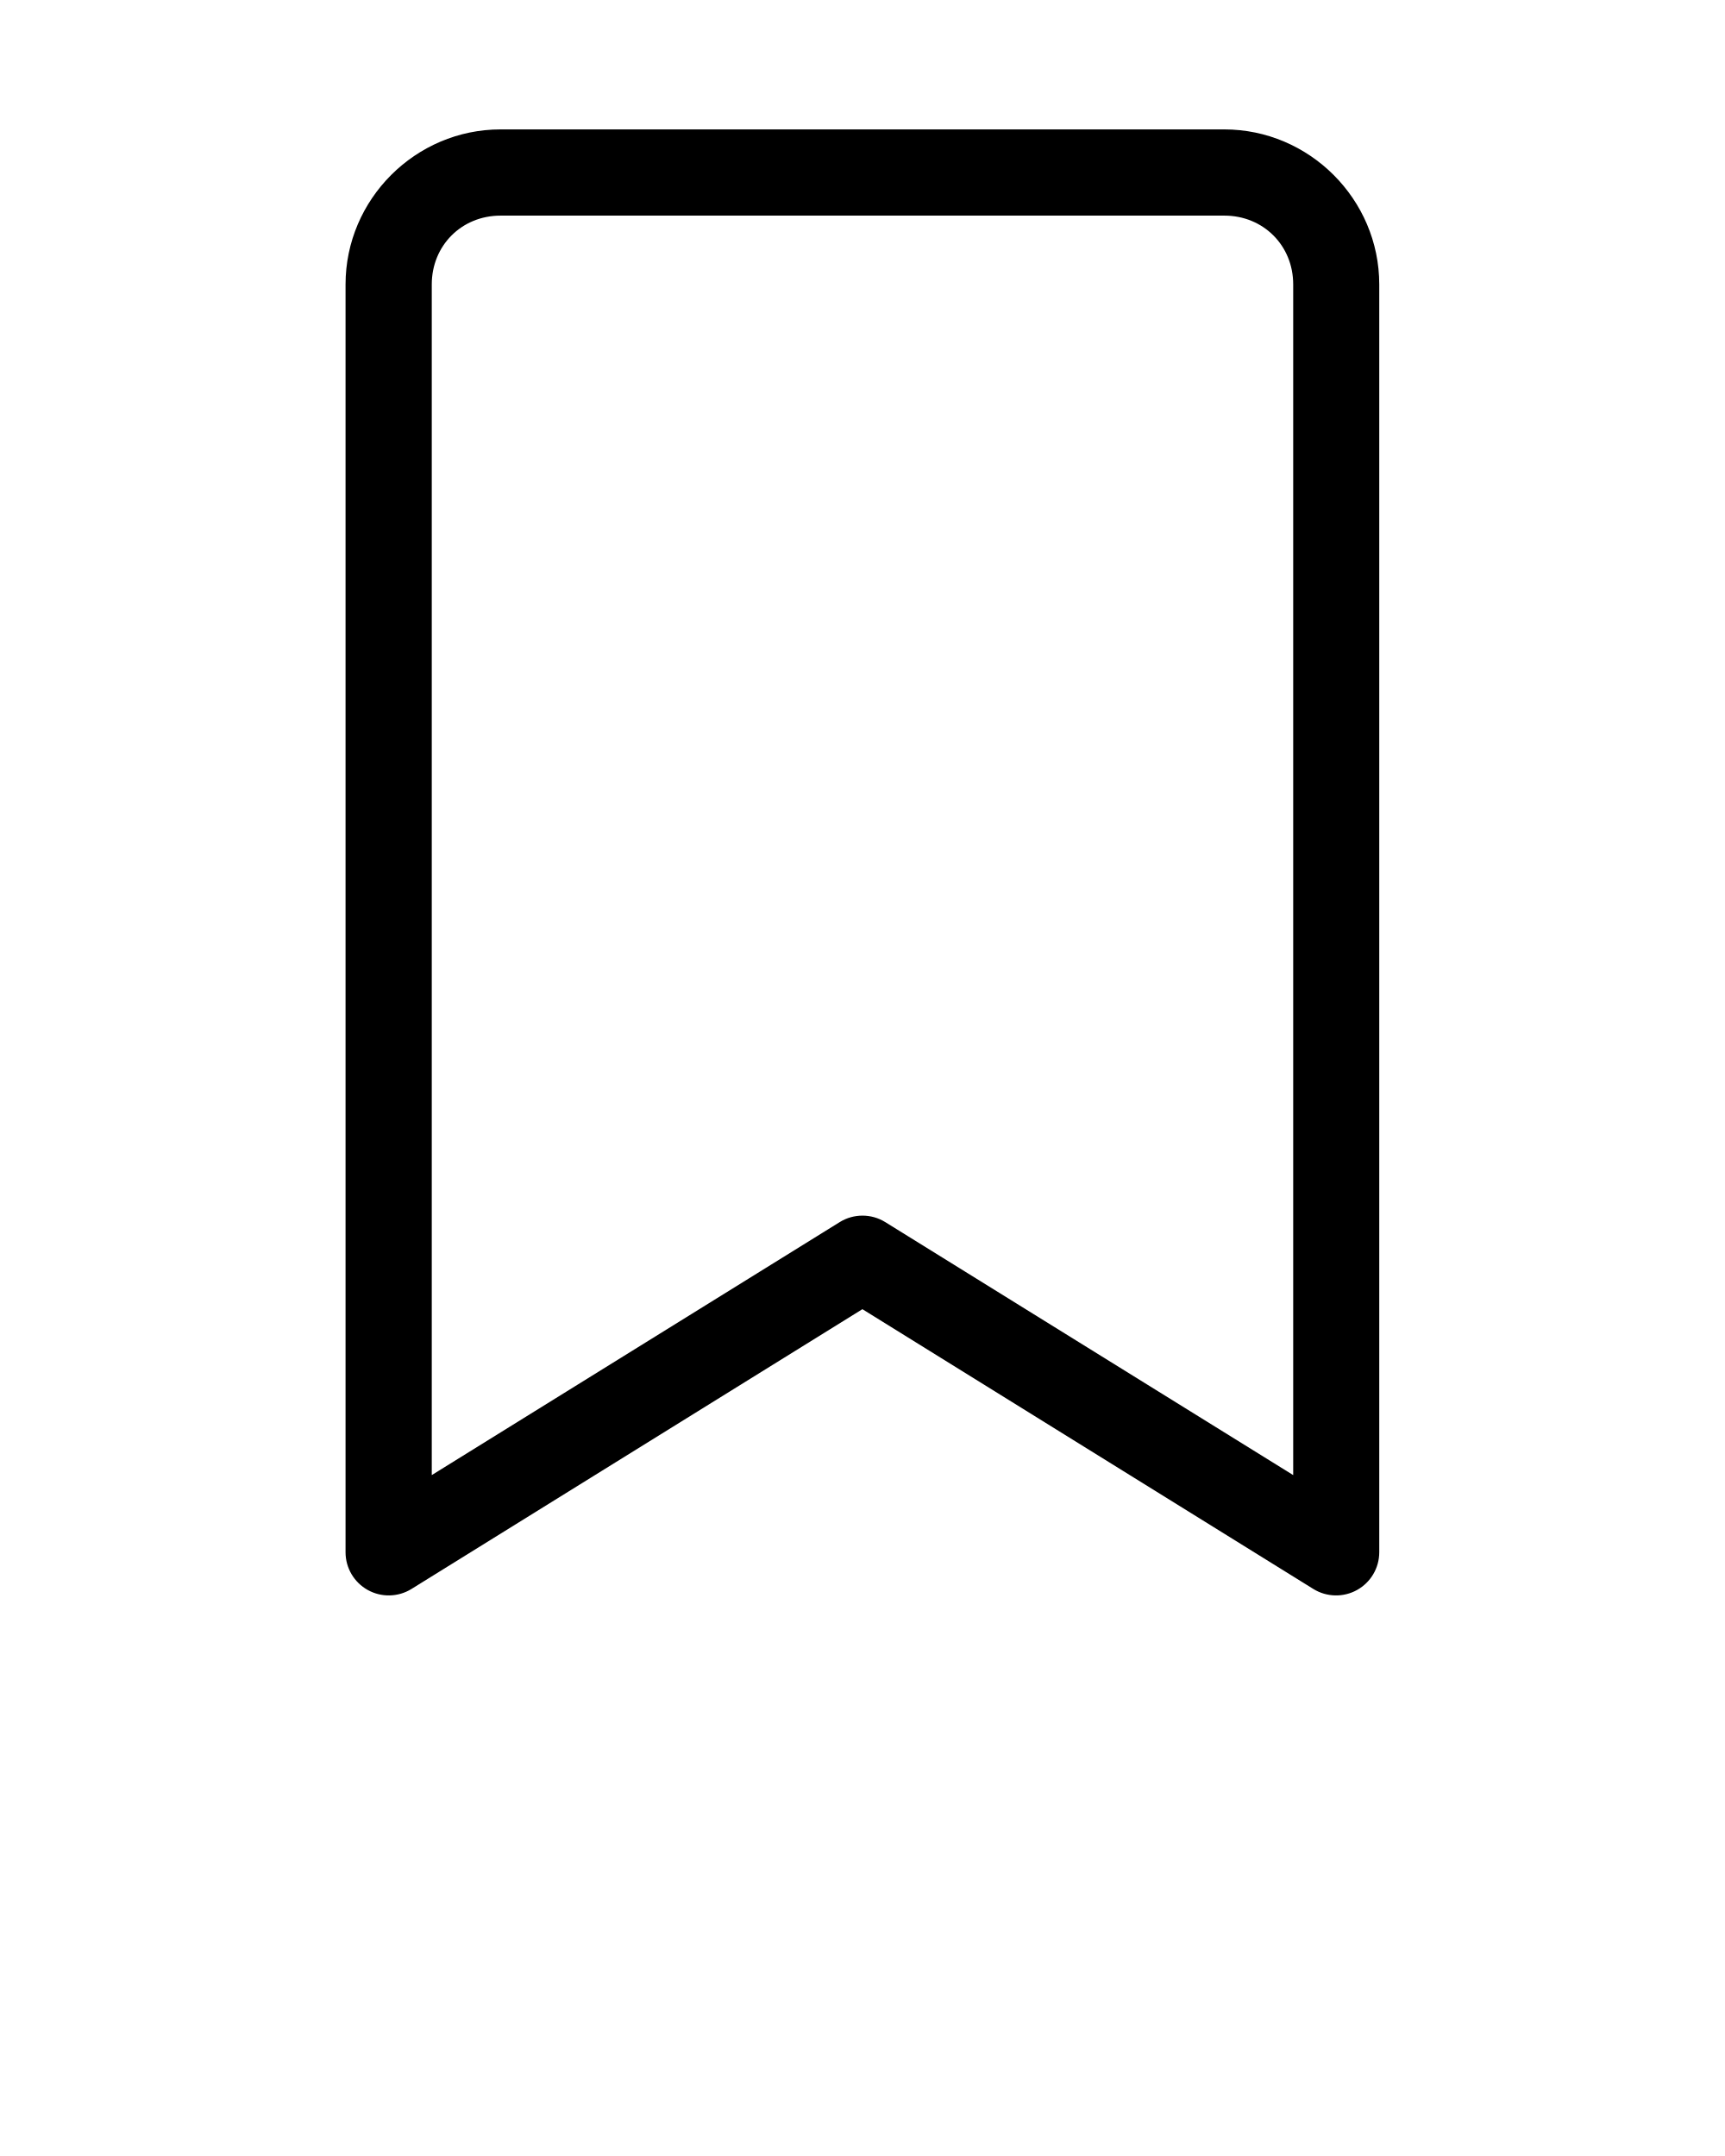
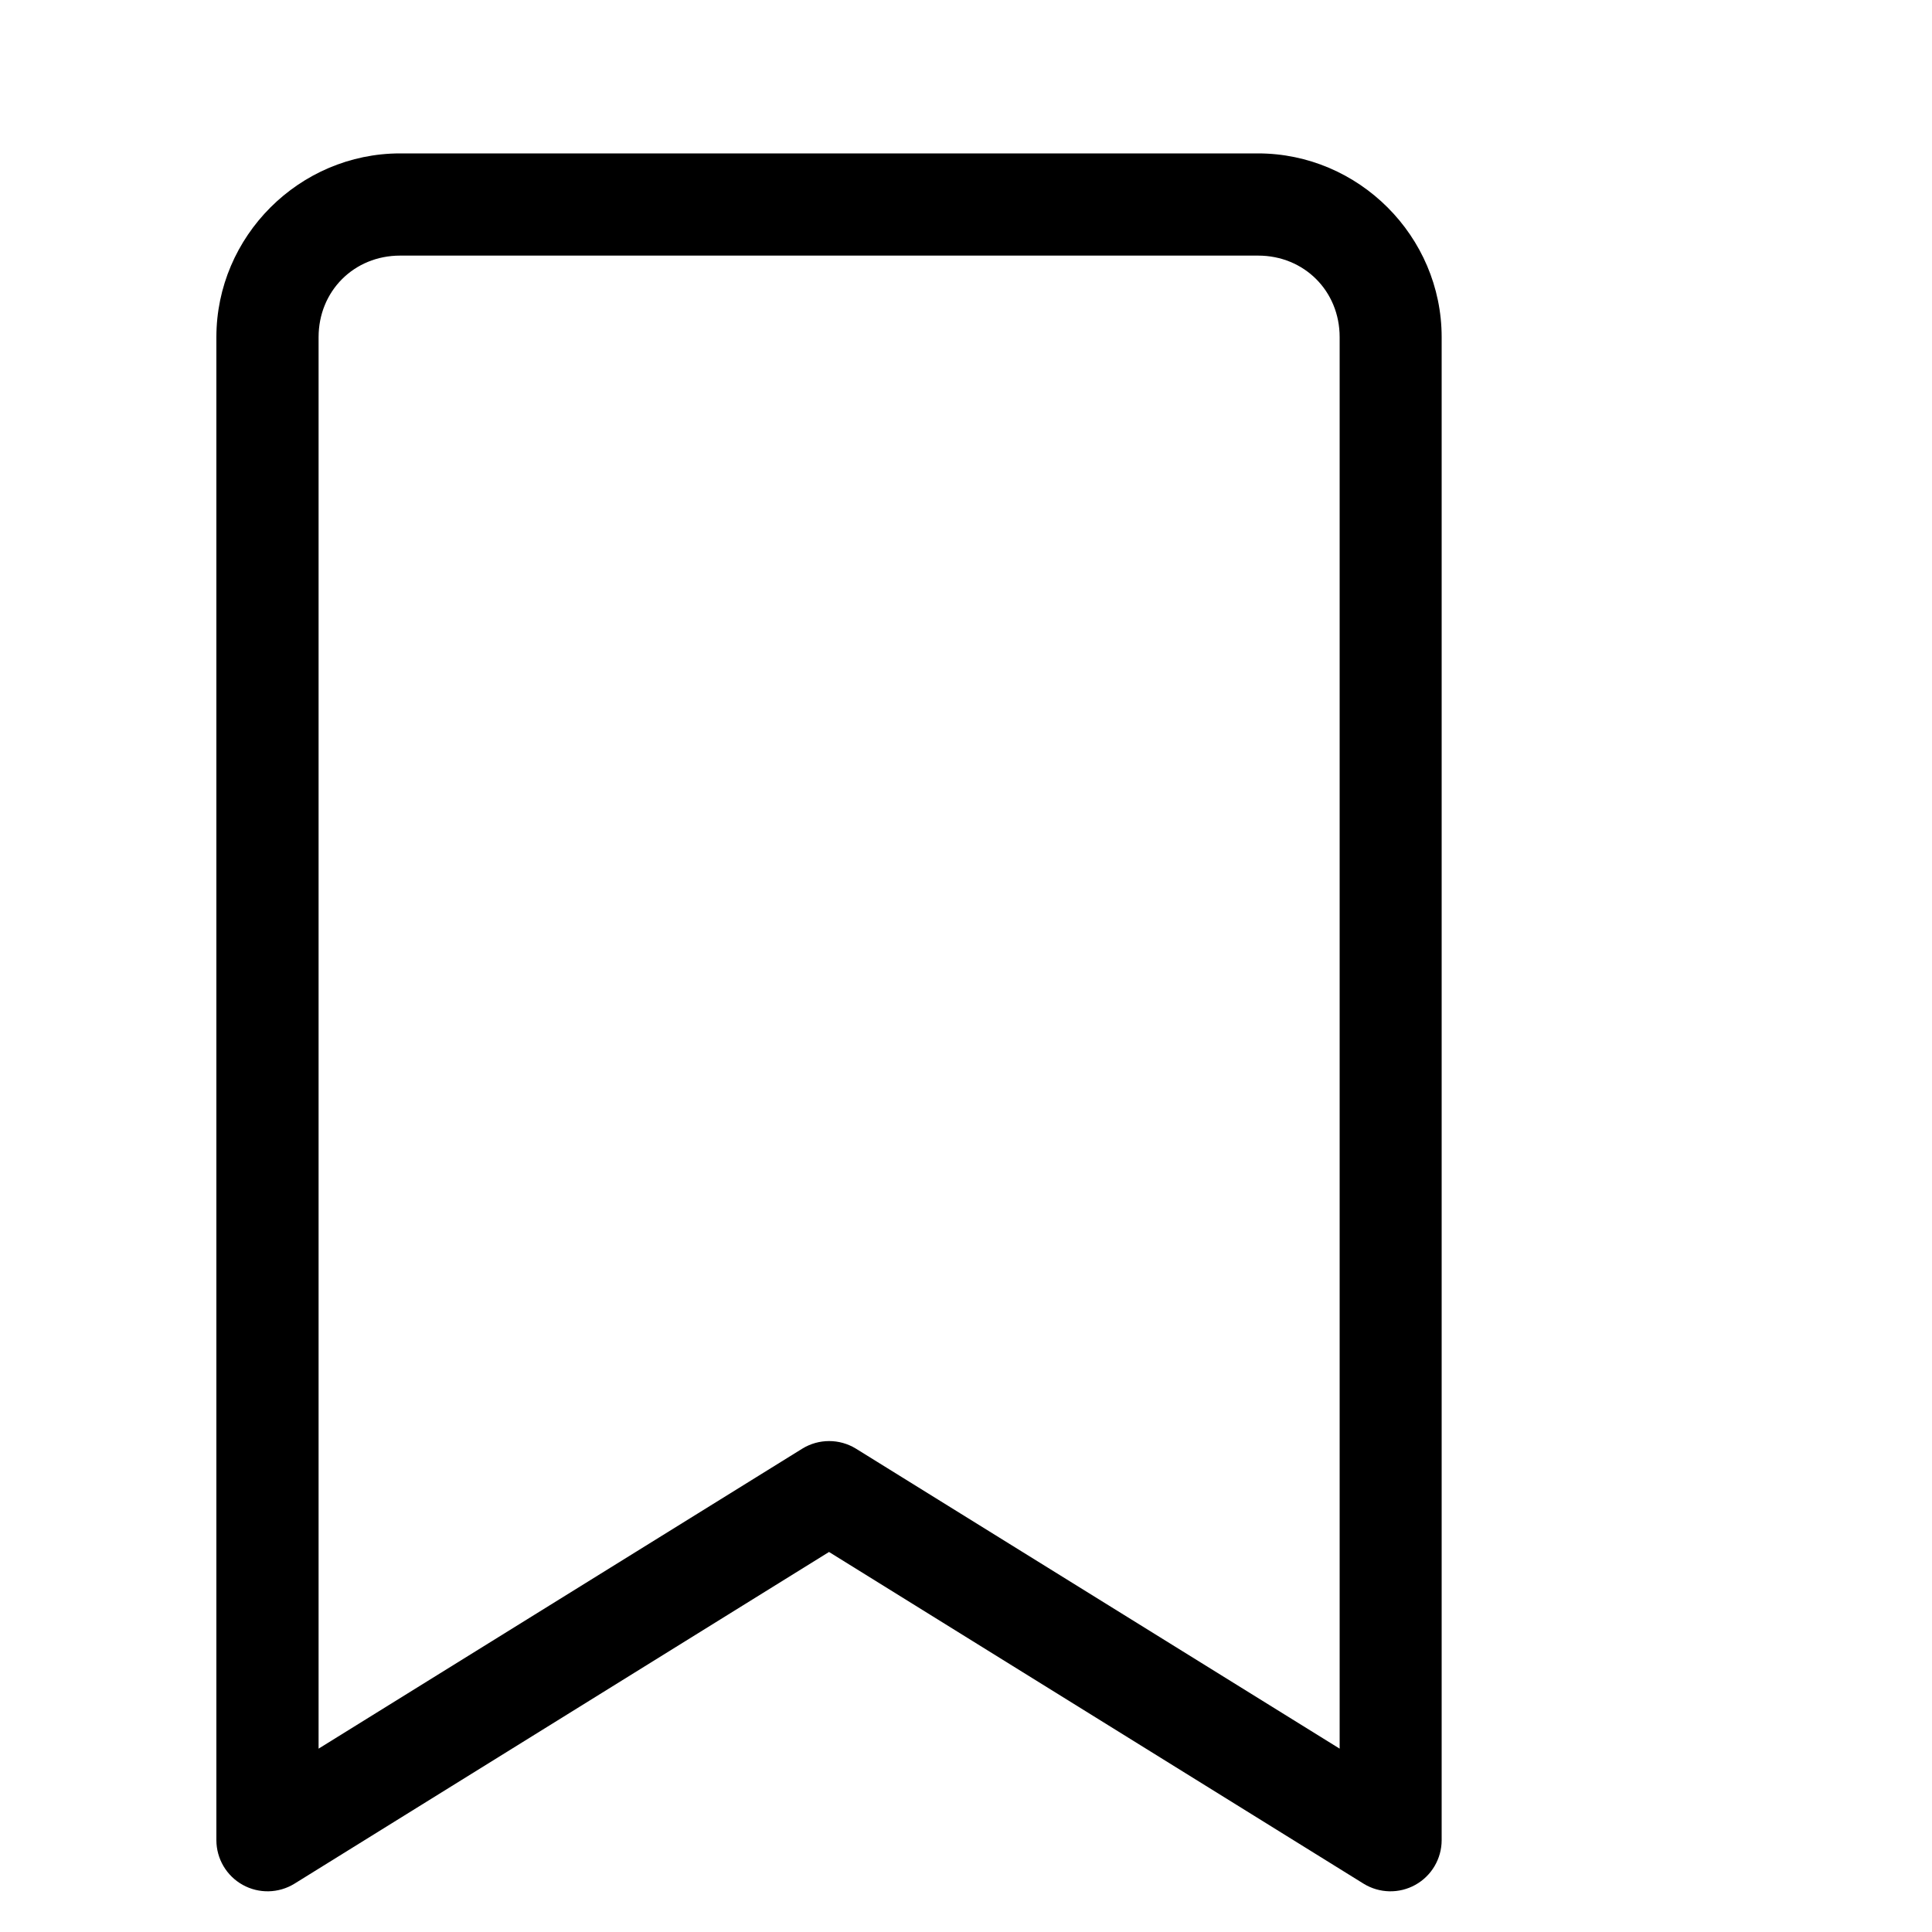
- <svg xmlns="http://www.w3.org/2000/svg" viewBox="0 0 10.583 13.229" version="1.1" x="0px" y="0px">
+ <svg xmlns="http://www.w3.org/2000/svg" viewBox="1 0 10 10" version="1.1" x="0px" y="0px">
  <g>
-     <path style="color:#000000;paint-order:fill markers stroke;" d="m 3.071,0.794 c -0.522,0 -0.951,0.429 -0.951,0.951 v 7.78 a 0.265,0.265 0 0 0 0.404,0.225 l 2.767,-1.717 2.767,1.717 a 0.265,0.265 0 0 0 0.404,-0.225 v -7.78 c 0,-0.522 -0.429,-0.951 -0.951,-0.951 z m 0,0.529 h 4.441 c 0.238,0 0.422,0.183 0.422,0.422 v 7.306 l -2.504,-1.553 a 0.265,0.265 0 0 0 -0.277,0 l -2.504,1.553 v -7.306 c 0,-0.238 0.183,-0.422 0.422,-0.422 z" fill="#000000" fill-rule="evenodd" stroke-width="1" stroke-linecap="round" stroke-linejoin="round" />
+     <path d="m 3.071,0.794 c -0.522,0 -0.951,0.429 -0.951,0.951 v 7.78 a 0.265,0.265 0 0 0 0.404,0.225 l 2.767,-1.717 2.767,1.717 a 0.265,0.265 0 0 0 0.404,-0.225 v -7.78 c 0,-0.522 -0.429,-0.951 -0.951,-0.951 z m 0,0.529 h 4.441 c 0.238,0 0.422,0.183 0.422,0.422 v 7.306 l -2.504,-1.553 a 0.265,0.265 0 0 0 -0.277,0 l -2.504,1.553 v -7.306 c 0,-0.238 0.183,-0.422 0.422,-0.422 z" fill="currentColor" fill-rule="evenodd" stroke-width="1" stroke-linecap="round" stroke-linejoin="round" />
  </g>
  <text x="0" y="25.583" fill="#000000" font-size="5px" font-weight="bold" font-family="'Helvetica Neue', Helvetica, Arial-Unicode, Arial, Sans-serif" style="white-space: pre;">Created by Alzam</text>
  <text x="0" y="30.583" fill="#000000" font-size="5px" font-weight="bold" font-family="'Helvetica Neue', Helvetica, Arial-Unicode, Arial, Sans-serif" style="white-space: pre;">from the Noun Project</text>
</svg>
